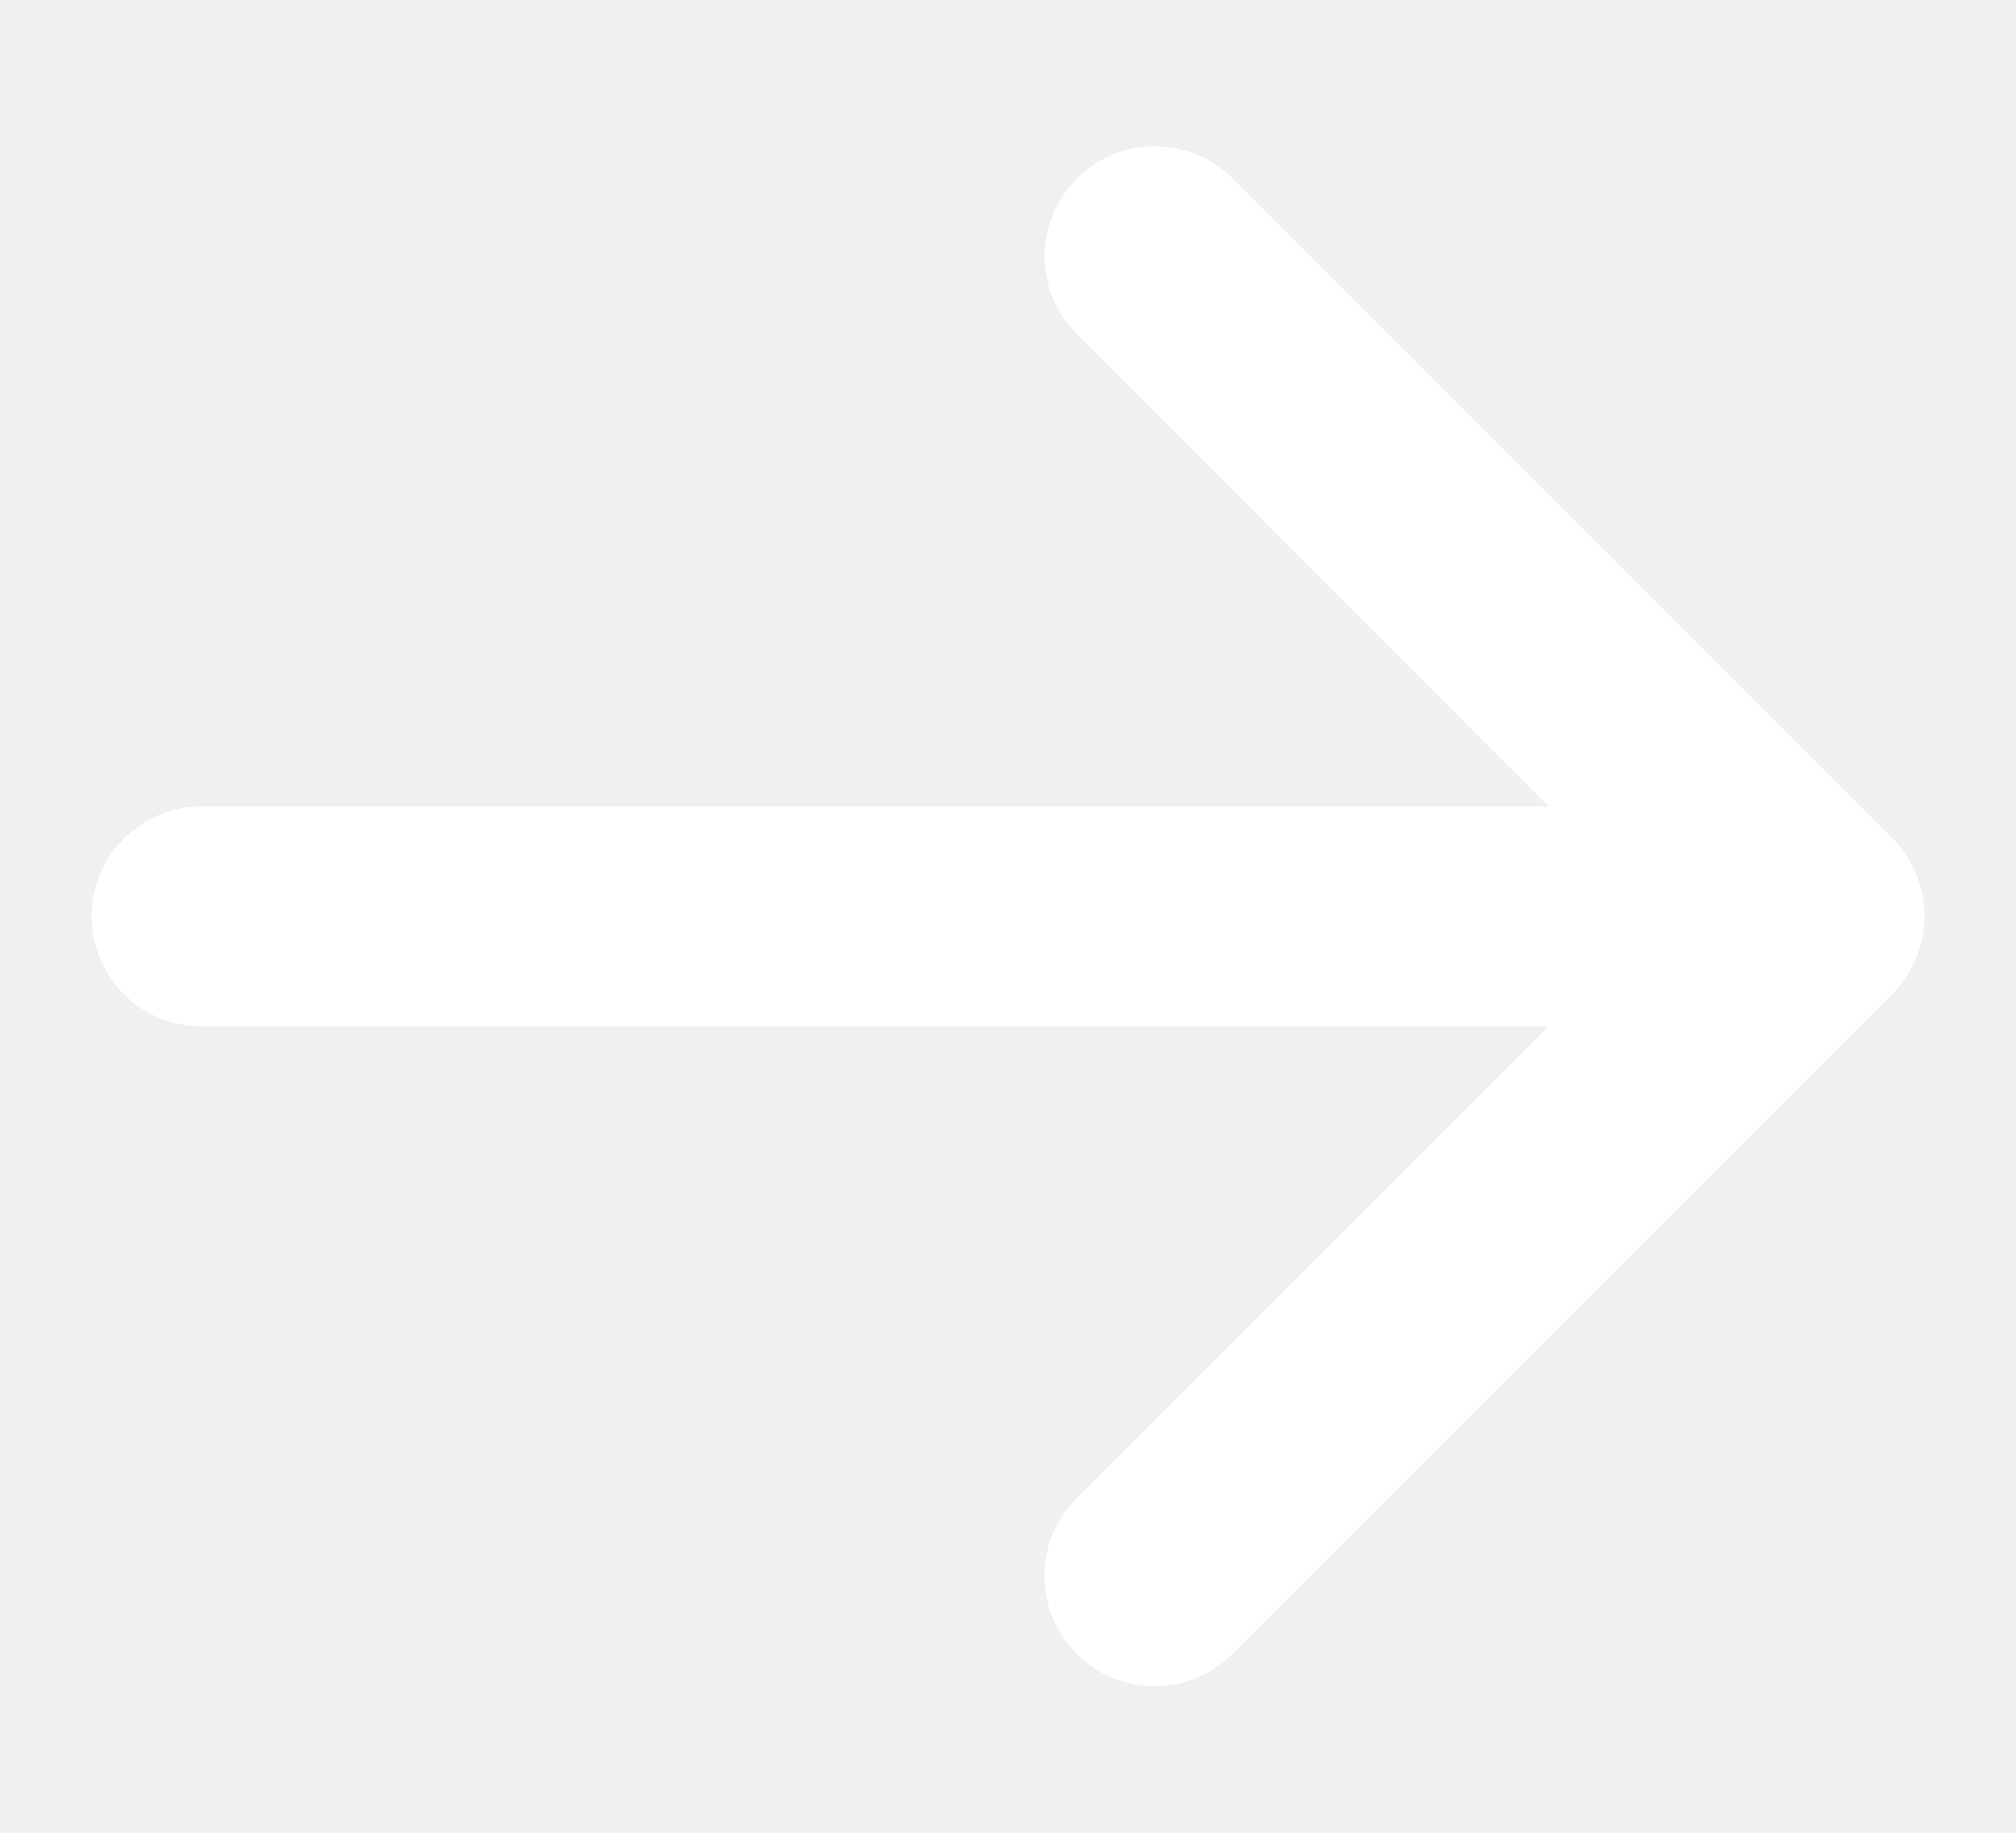
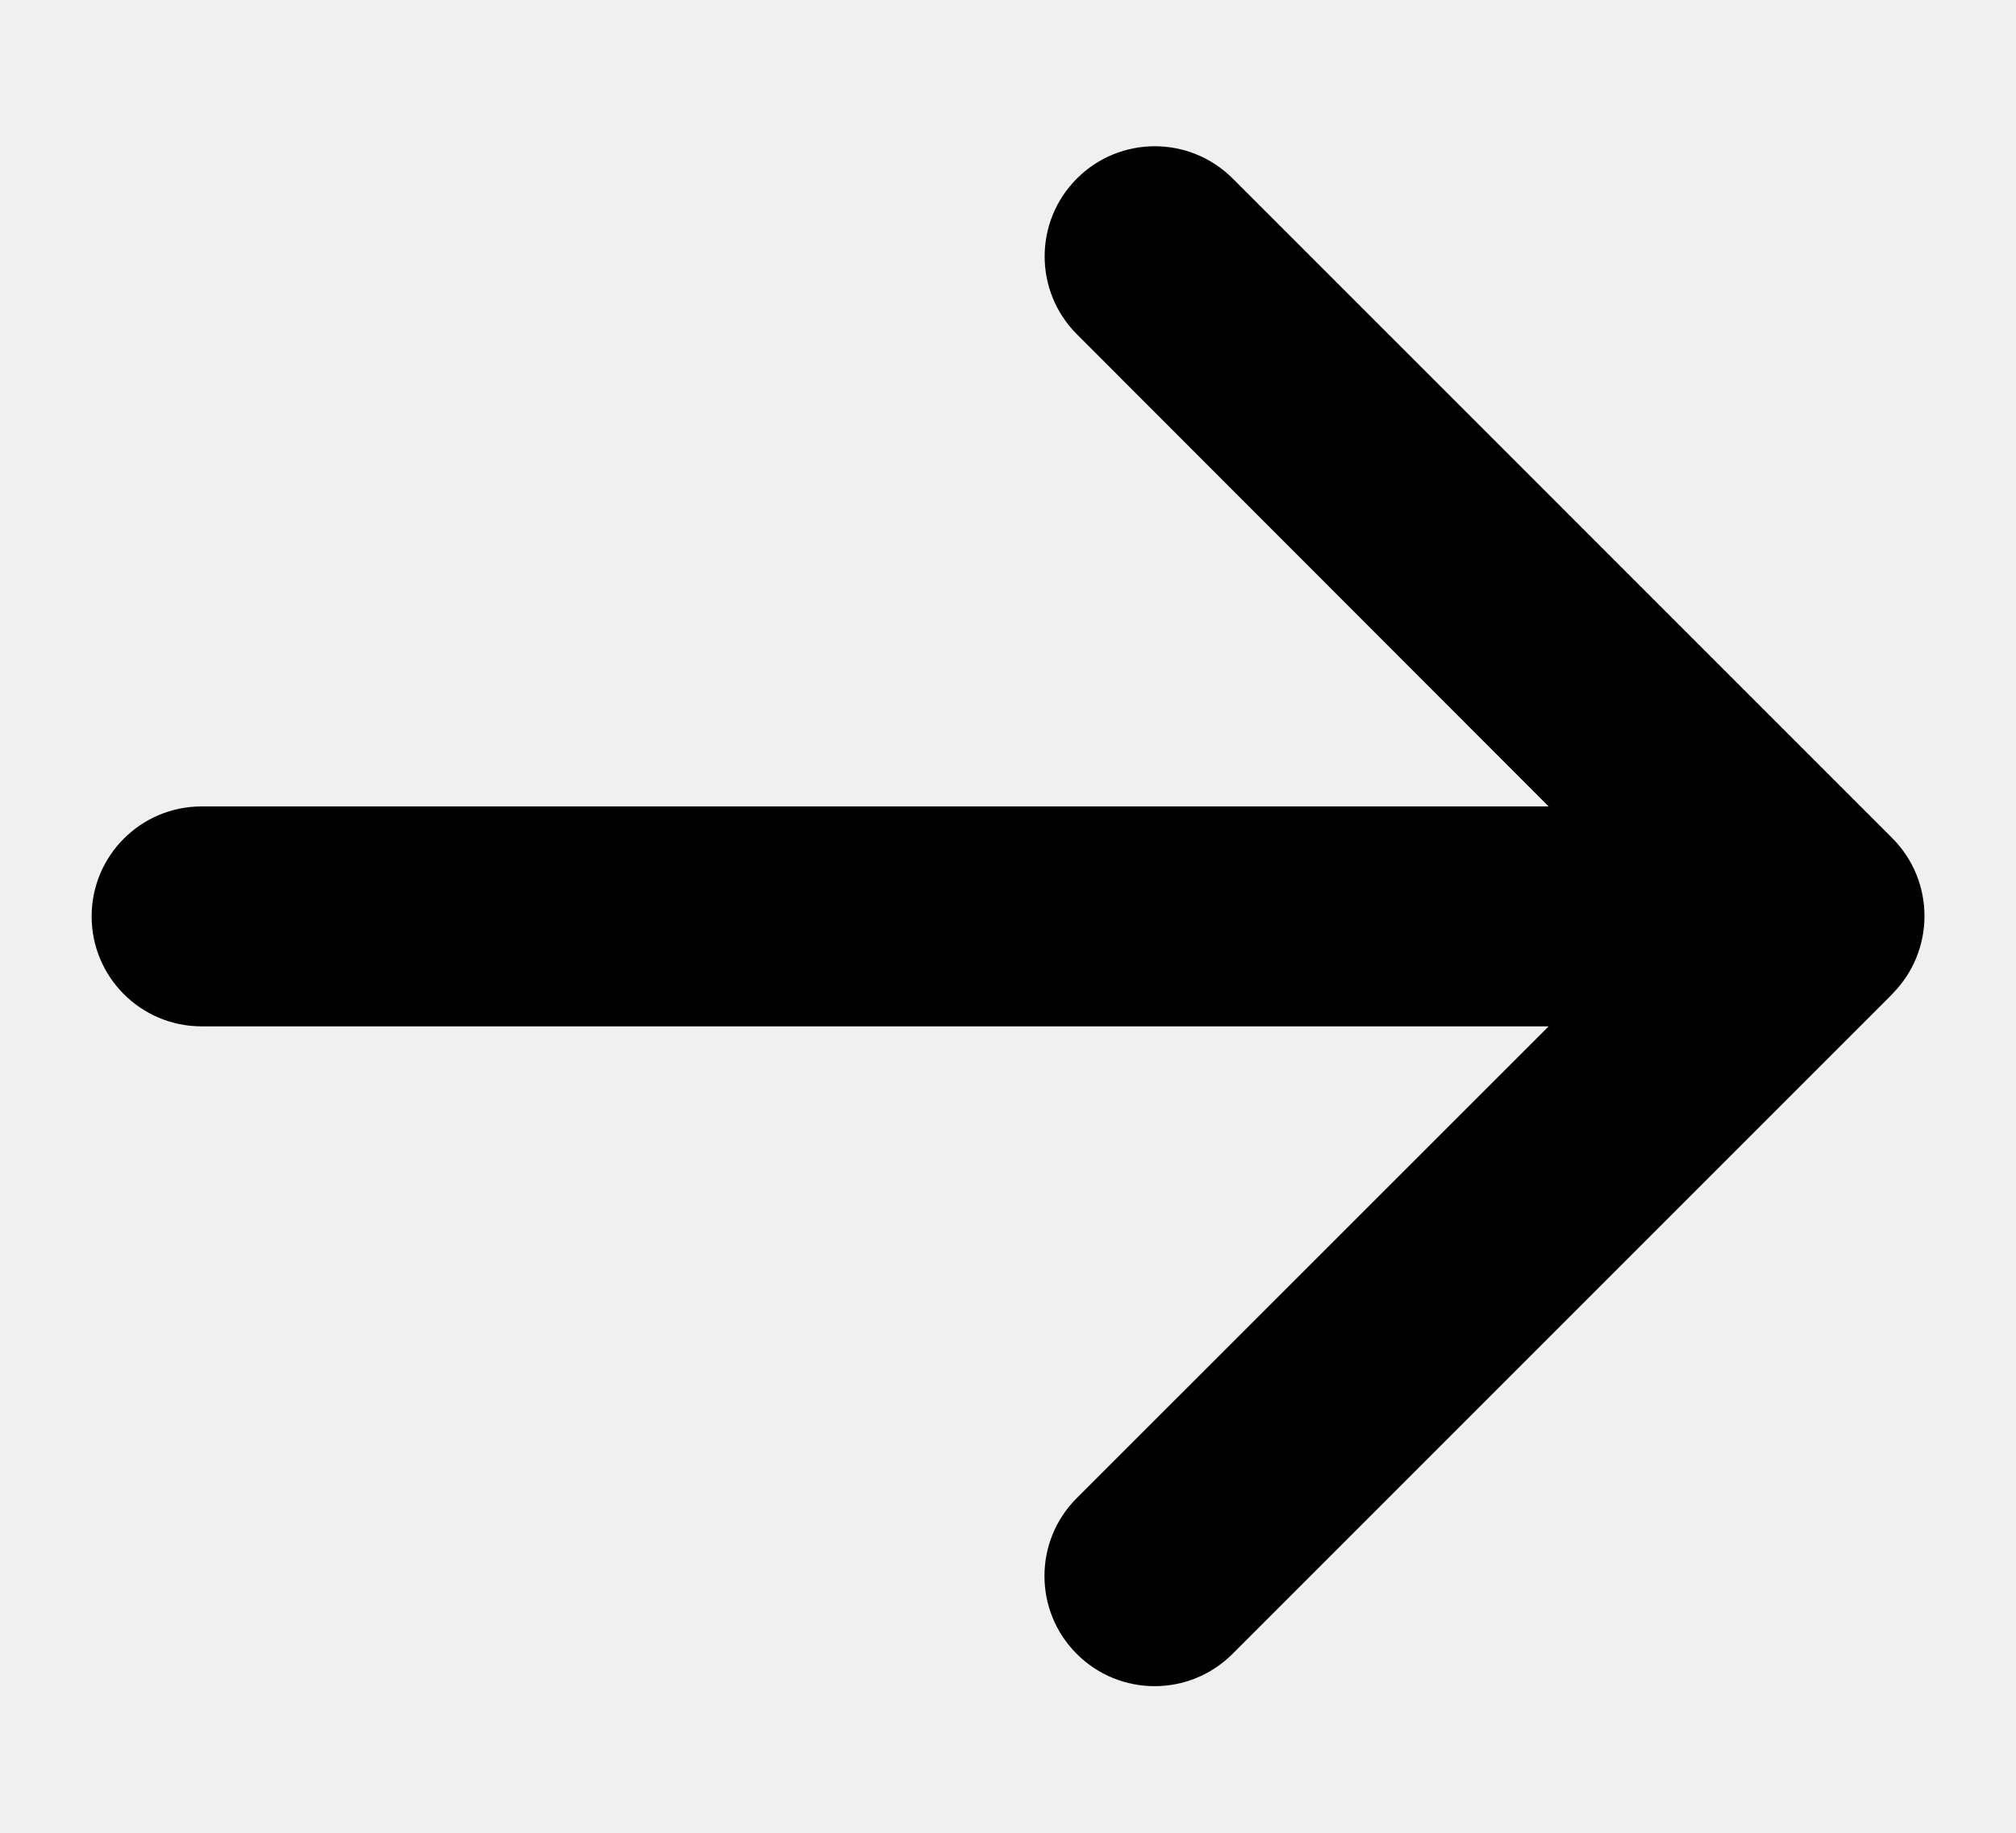
<svg xmlns="http://www.w3.org/2000/svg" width="11" height="10" fill="none">
-   <path fill="#fff" d="m10.325 5.424-3.6 3.6a.601.601 0 1 1-.85-.85L8.45 5.6H1.1a.6.6 0 1 1 0-1.2h7.35L5.876 1.824a.601.601 0 1 1 .85-.85l3.6 3.6a.602.602 0 0 1-.002.85Z" />
+   <path fill="currentColor" d="m10.325 5.424-3.6 3.6a.601.601 0 1 1-.85-.85L8.45 5.6H1.1a.6.6 0 1 1 0-1.2h7.35L5.876 1.824a.601.601 0 1 1 .85-.85l3.6 3.6a.602.602 0 0 1-.002.85Z" />
</svg>
